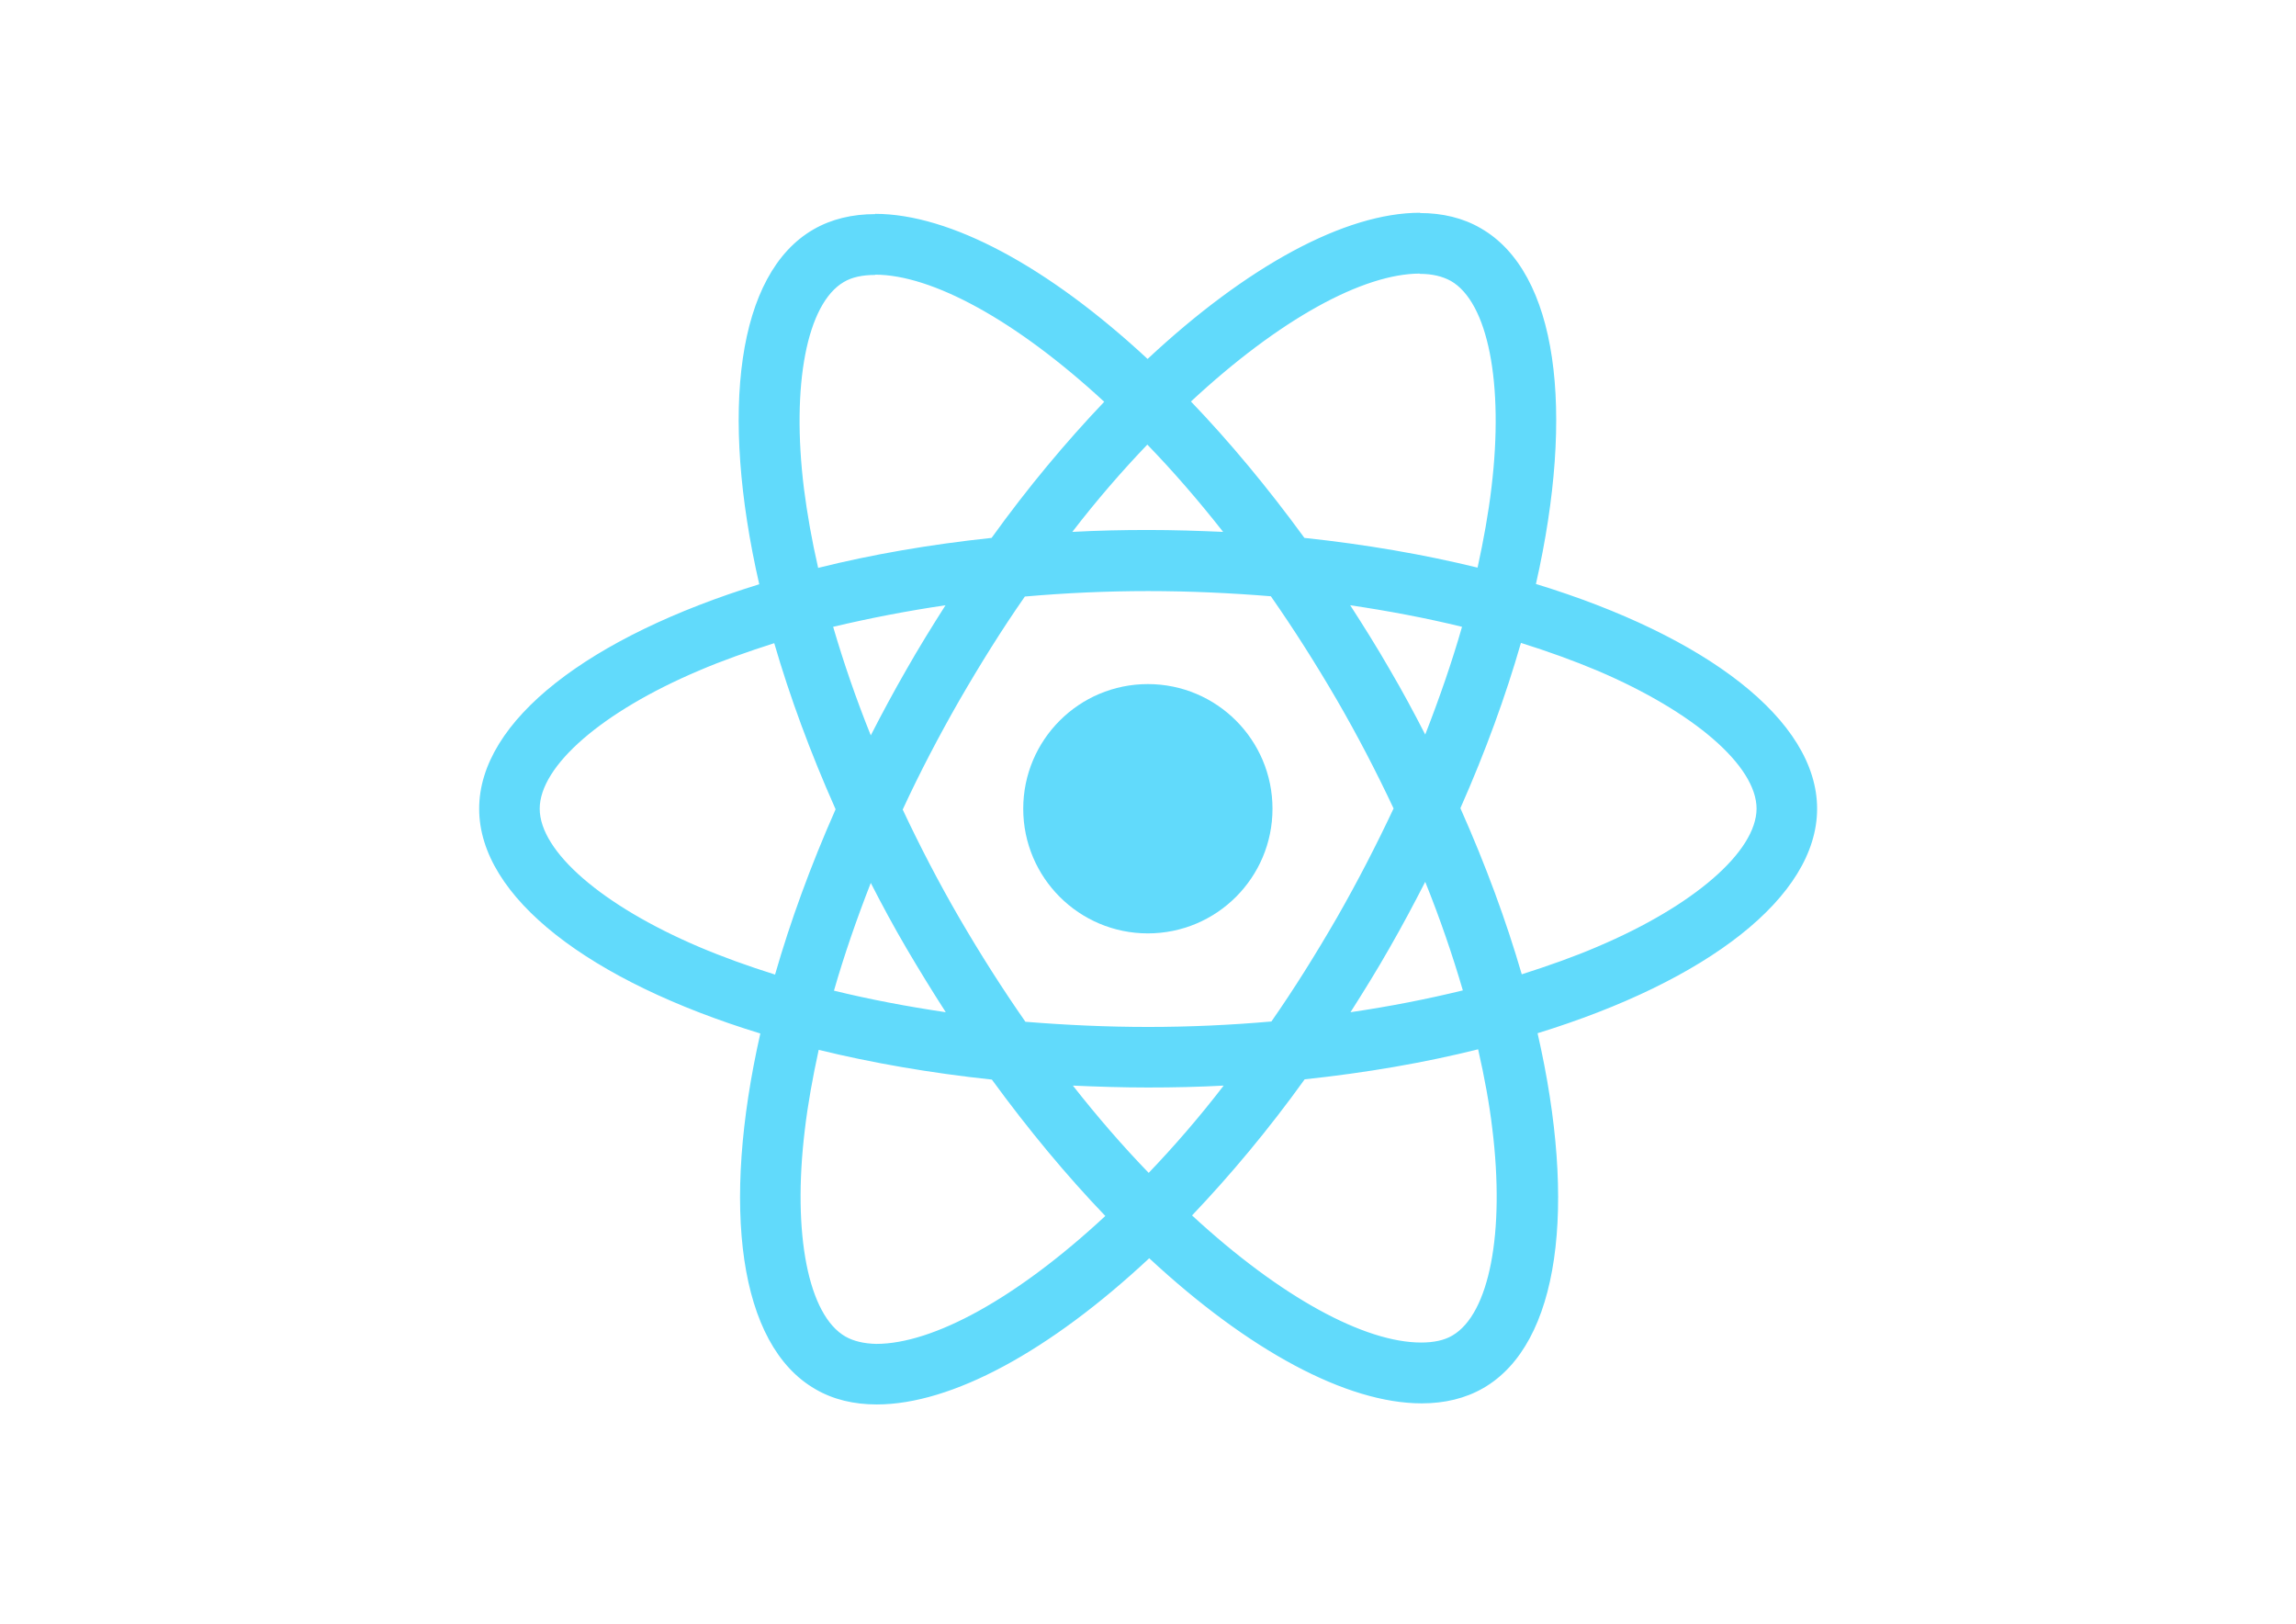
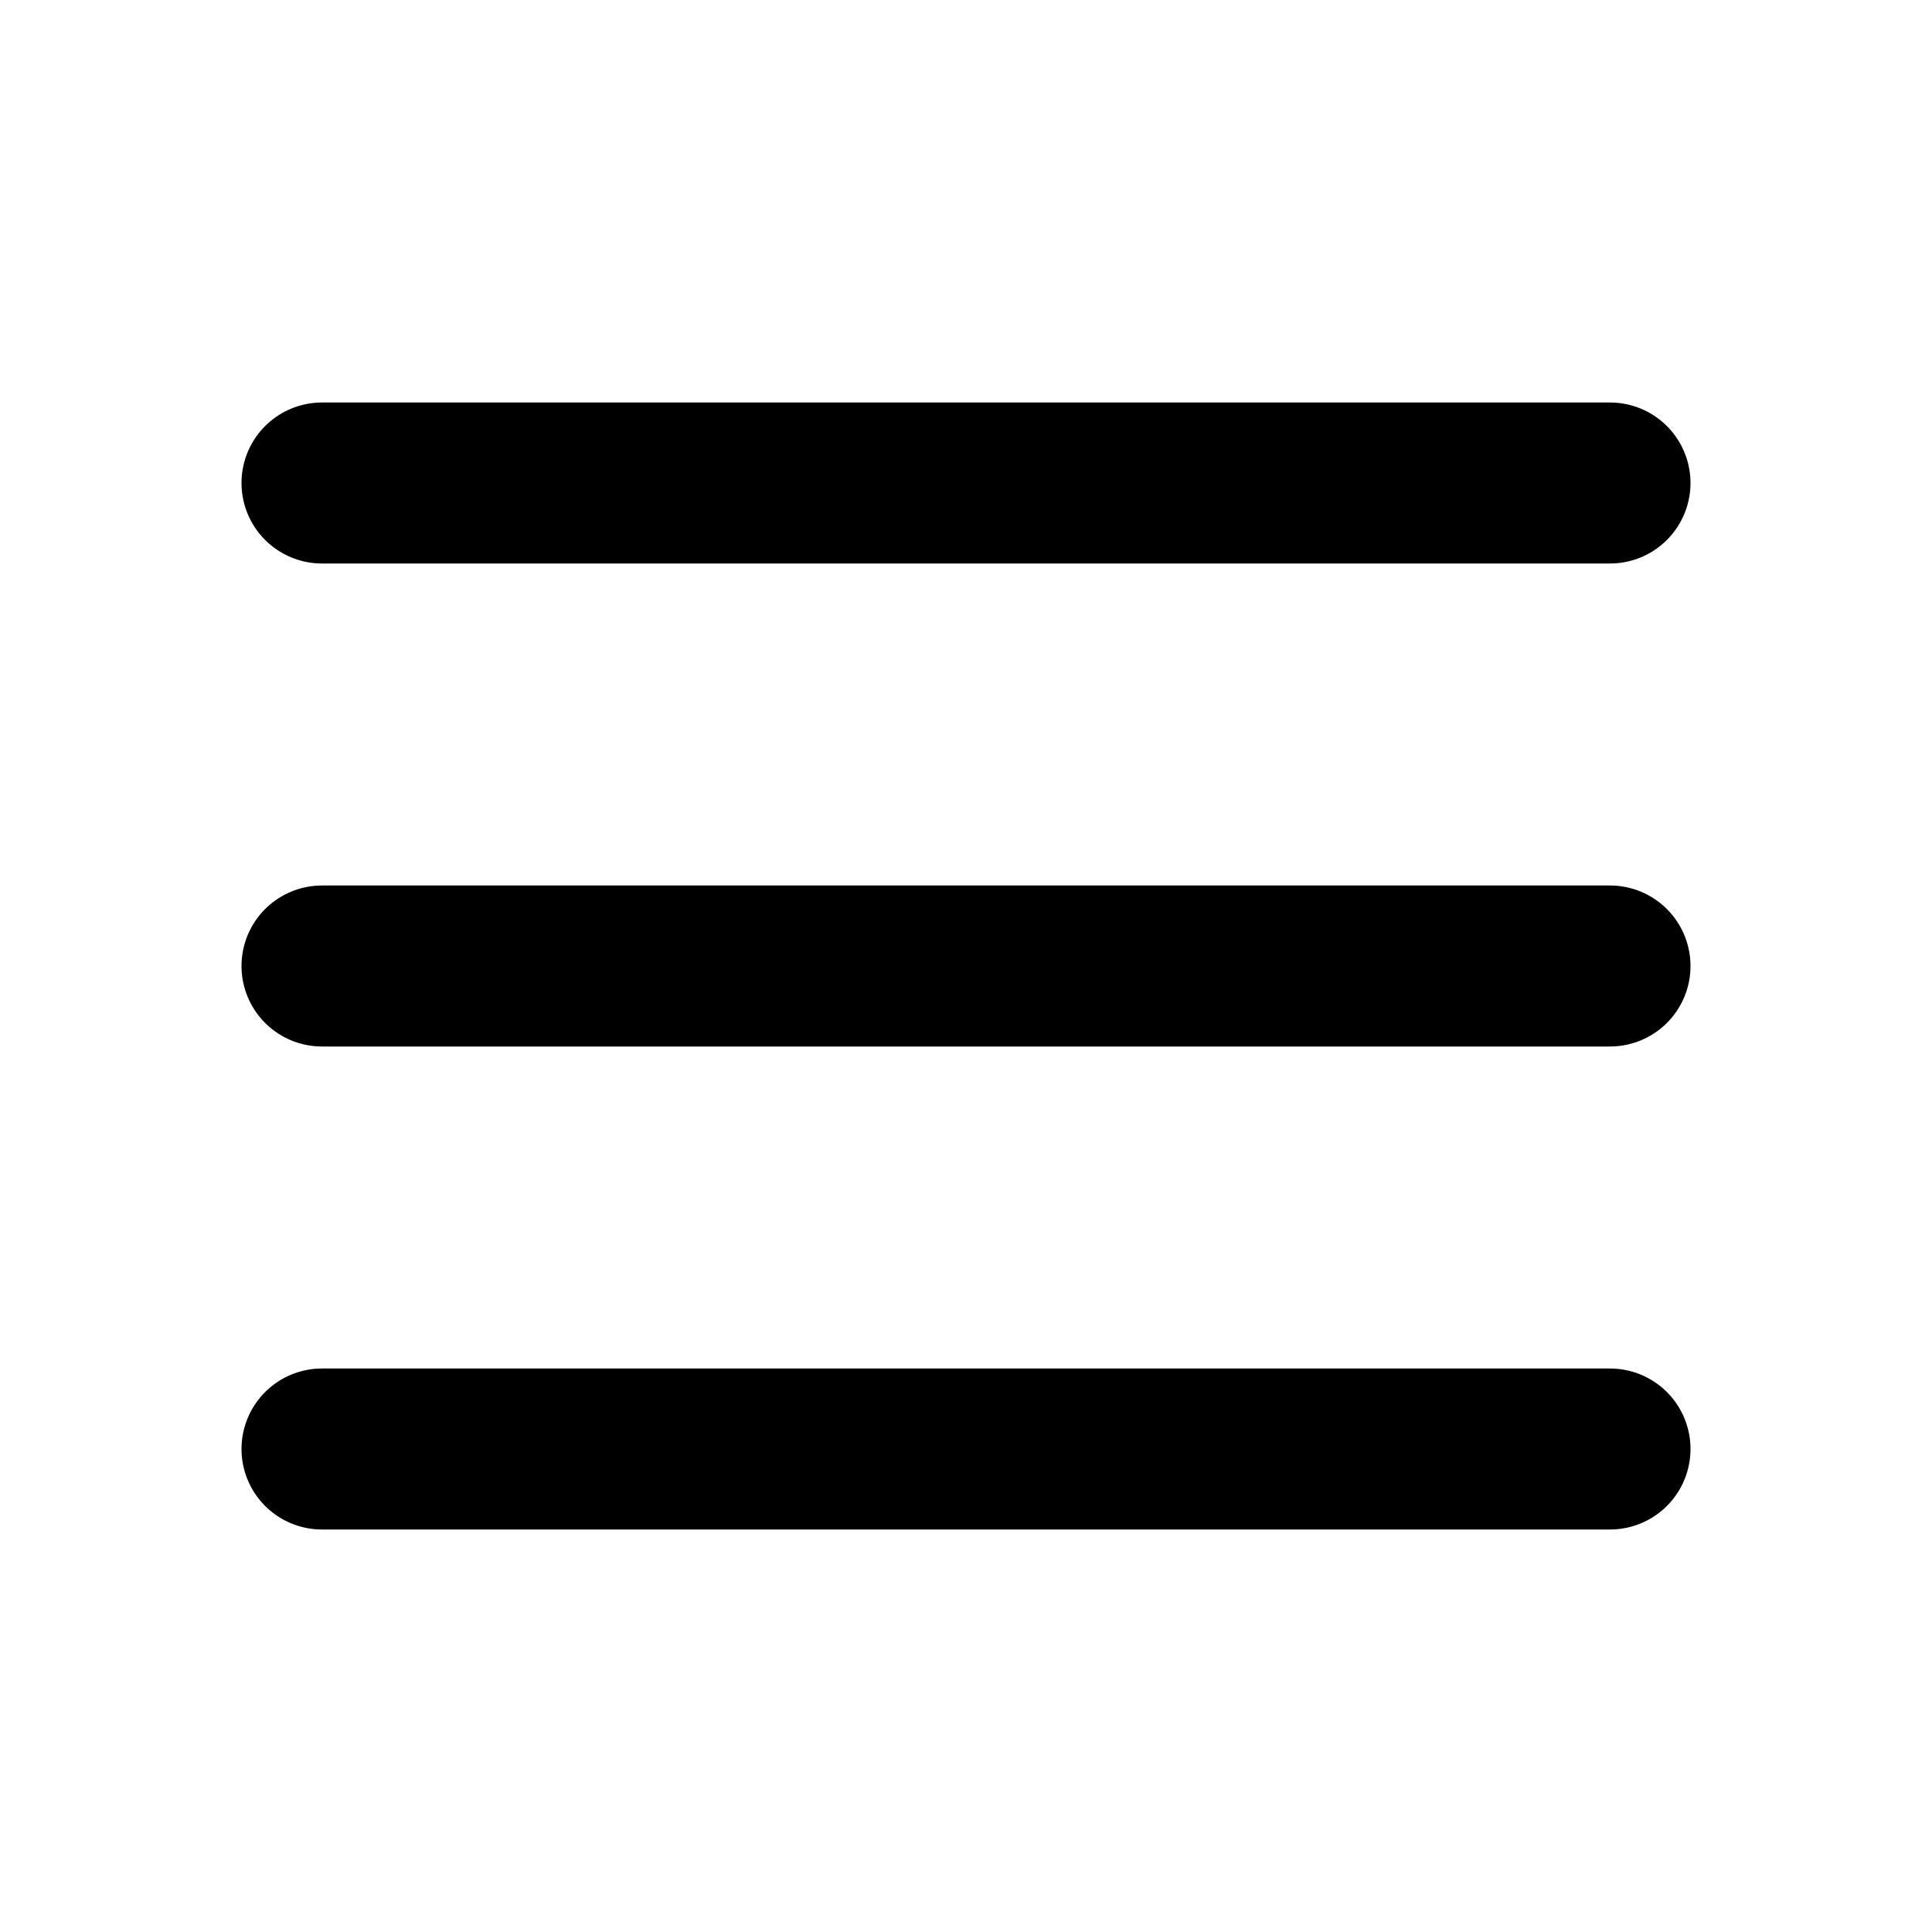
- <svg xmlns="http://www.w3.org/2000/svg" viewBox="0 0 841.9 595.3">
-   <g fill="#61DAFB">
-     <path d="M666.3 296.5c0-32.5-40.7-63.3-103.1-82.4 14.4-63.6 8-114.2-20.2-130.4-6.5-3.8-14.1-5.6-22.4-5.6v22.3c4.6 0 8.3.9 11.4 2.6 13.6 7.8 19.5 37.5 14.9 75.7-1.1 9.4-2.9 19.3-5.1 29.4-19.6-4.8-41-8.5-63.5-10.9-13.5-18.5-27.5-35.3-41.6-50 32.6-30.3 63.2-46.9 84-46.9V78c-27.5 0-63.5 19.6-99.9 53.6-36.4-33.8-72.4-53.2-99.9-53.2v22.3c20.7 0 51.4 16.5 84 46.6-14 14.7-28 31.4-41.3 49.9-22.6 2.4-44 6.1-63.6 11-2.3-10-4-19.7-5.2-29-4.7-38.2 1.1-67.9 14.6-75.8 3-1.8 6.9-2.6 11.5-2.6V78.5c-8.4 0-16 1.8-22.6 5.6-28.1 16.2-34.4 66.7-19.9 130.1-62.2 19.2-102.7 49.9-102.7 82.3 0 32.5 40.7 63.3 103.1 82.4-14.4 63.6-8 114.2 20.2 130.4 6.5 3.8 14.1 5.6 22.5 5.6 27.5 0 63.5-19.6 99.9-53.6 36.4 33.8 72.4 53.2 99.9 53.2 8.4 0 16-1.8 22.6-5.6 28.1-16.2 34.4-66.7 19.9-130.1 62-19.1 102.5-49.9 102.5-82.3zm-130.2-66.7c-3.7 12.9-8.3 26.2-13.5 39.5-4.1-8-8.4-16-13.1-24-4.6-8-9.5-15.8-14.4-23.4 14.2 2.1 27.9 4.7 41 7.9zm-45.8 106.5c-7.8 13.5-15.8 26.3-24.1 38.2-14.9 1.3-30 2-45.2 2-15.1 0-30.2-.7-45-1.9-8.3-11.9-16.4-24.6-24.2-38-7.6-13.1-14.5-26.4-20.8-39.8 6.2-13.4 13.2-26.8 20.7-39.9 7.8-13.5 15.8-26.3 24.1-38.2 14.9-1.3 30-2 45.2-2 15.1 0 30.2.7 45 1.9 8.3 11.9 16.4 24.6 24.2 38 7.6 13.1 14.5 26.4 20.8 39.8-6.3 13.4-13.2 26.8-20.7 39.9zm32.3-13c5.4 13.4 10 26.8 13.8 39.8-13.1 3.2-26.9 5.9-41.2 8 4.9-7.7 9.8-15.6 14.4-23.7 4.6-8 8.9-16.1 13-24.1zM421.2 430c-9.3-9.6-18.6-20.3-27.8-32 9 .4 18.2.7 27.5.7 9.4 0 18.7-.2 27.8-.7-9 11.7-18.3 22.4-27.5 32zm-74.4-58.9c-14.2-2.1-27.9-4.7-41-7.9 3.7-12.9 8.3-26.2 13.5-39.5 4.1 8 8.4 16 13.1 24 4.7 8 9.5 15.8 14.4 23.4zM420.7 163c9.3 9.6 18.6 20.3 27.8 32-9-.4-18.2-.7-27.5-.7-9.4 0-18.7.2-27.8.7 9-11.7 18.3-22.4 27.5-32zm-74 58.9c-4.9 7.7-9.8 15.6-14.4 23.7-4.6 8-8.9 16-13 24-5.4-13.4-10-26.8-13.8-39.8 13.1-3.1 26.9-5.8 41.2-7.9zm-90.5 125.2c-35.4-15.1-58.3-34.9-58.3-50.6 0-15.7 22.9-35.6 58.3-50.6 8.6-3.7 18-7 27.7-10.1 5.7 19.6 13.2 40 22.5 60.9-9.2 20.8-16.6 41.1-22.2 60.6-9.9-3.1-19.3-6.5-28-10.2zM310 490c-13.6-7.8-19.5-37.5-14.9-75.7 1.1-9.4 2.9-19.3 5.1-29.4 19.6 4.8 41 8.5 63.5 10.9 13.5 18.5 27.5 35.3 41.6 50-32.6 30.3-63.2 46.9-84 46.9-4.5-.1-8.3-1-11.3-2.7zm237.2-76.2c4.7 38.2-1.1 67.9-14.6 75.8-3 1.8-6.9 2.6-11.5 2.6-20.7 0-51.4-16.5-84-46.6 14-14.7 28-31.4 41.3-49.9 22.6-2.4 44-6.1 63.6-11 2.3 10.1 4.1 19.8 5.2 29.1zm38.5-66.7c-8.6 3.7-18 7-27.7 10.1-5.7-19.6-13.2-40-22.5-60.9 9.2-20.8 16.6-41.1 22.2-60.6 9.9 3.1 19.3 6.5 28.1 10.2 35.4 15.1 58.3 34.9 58.3 50.6-.1 15.7-23 35.6-58.4 50.6zM320.8 78.4z" />
-     <circle cx="420.9" cy="296.5" r="45.7" />
-     <path d="M520.5 78.1z" />
-   </g>
+ <svg xmlns="http://www.w3.org/2000/svg" class="block h-6 w-6" fill="none" viewBox="0 0 24 24" stroke="currentColor" aria-hidden="true">
+   <path stroke-linecap="round" stroke-linejoin="round" stroke-width="2" d="M4 6h16M4 12h16M4 18h16" />
</svg>
